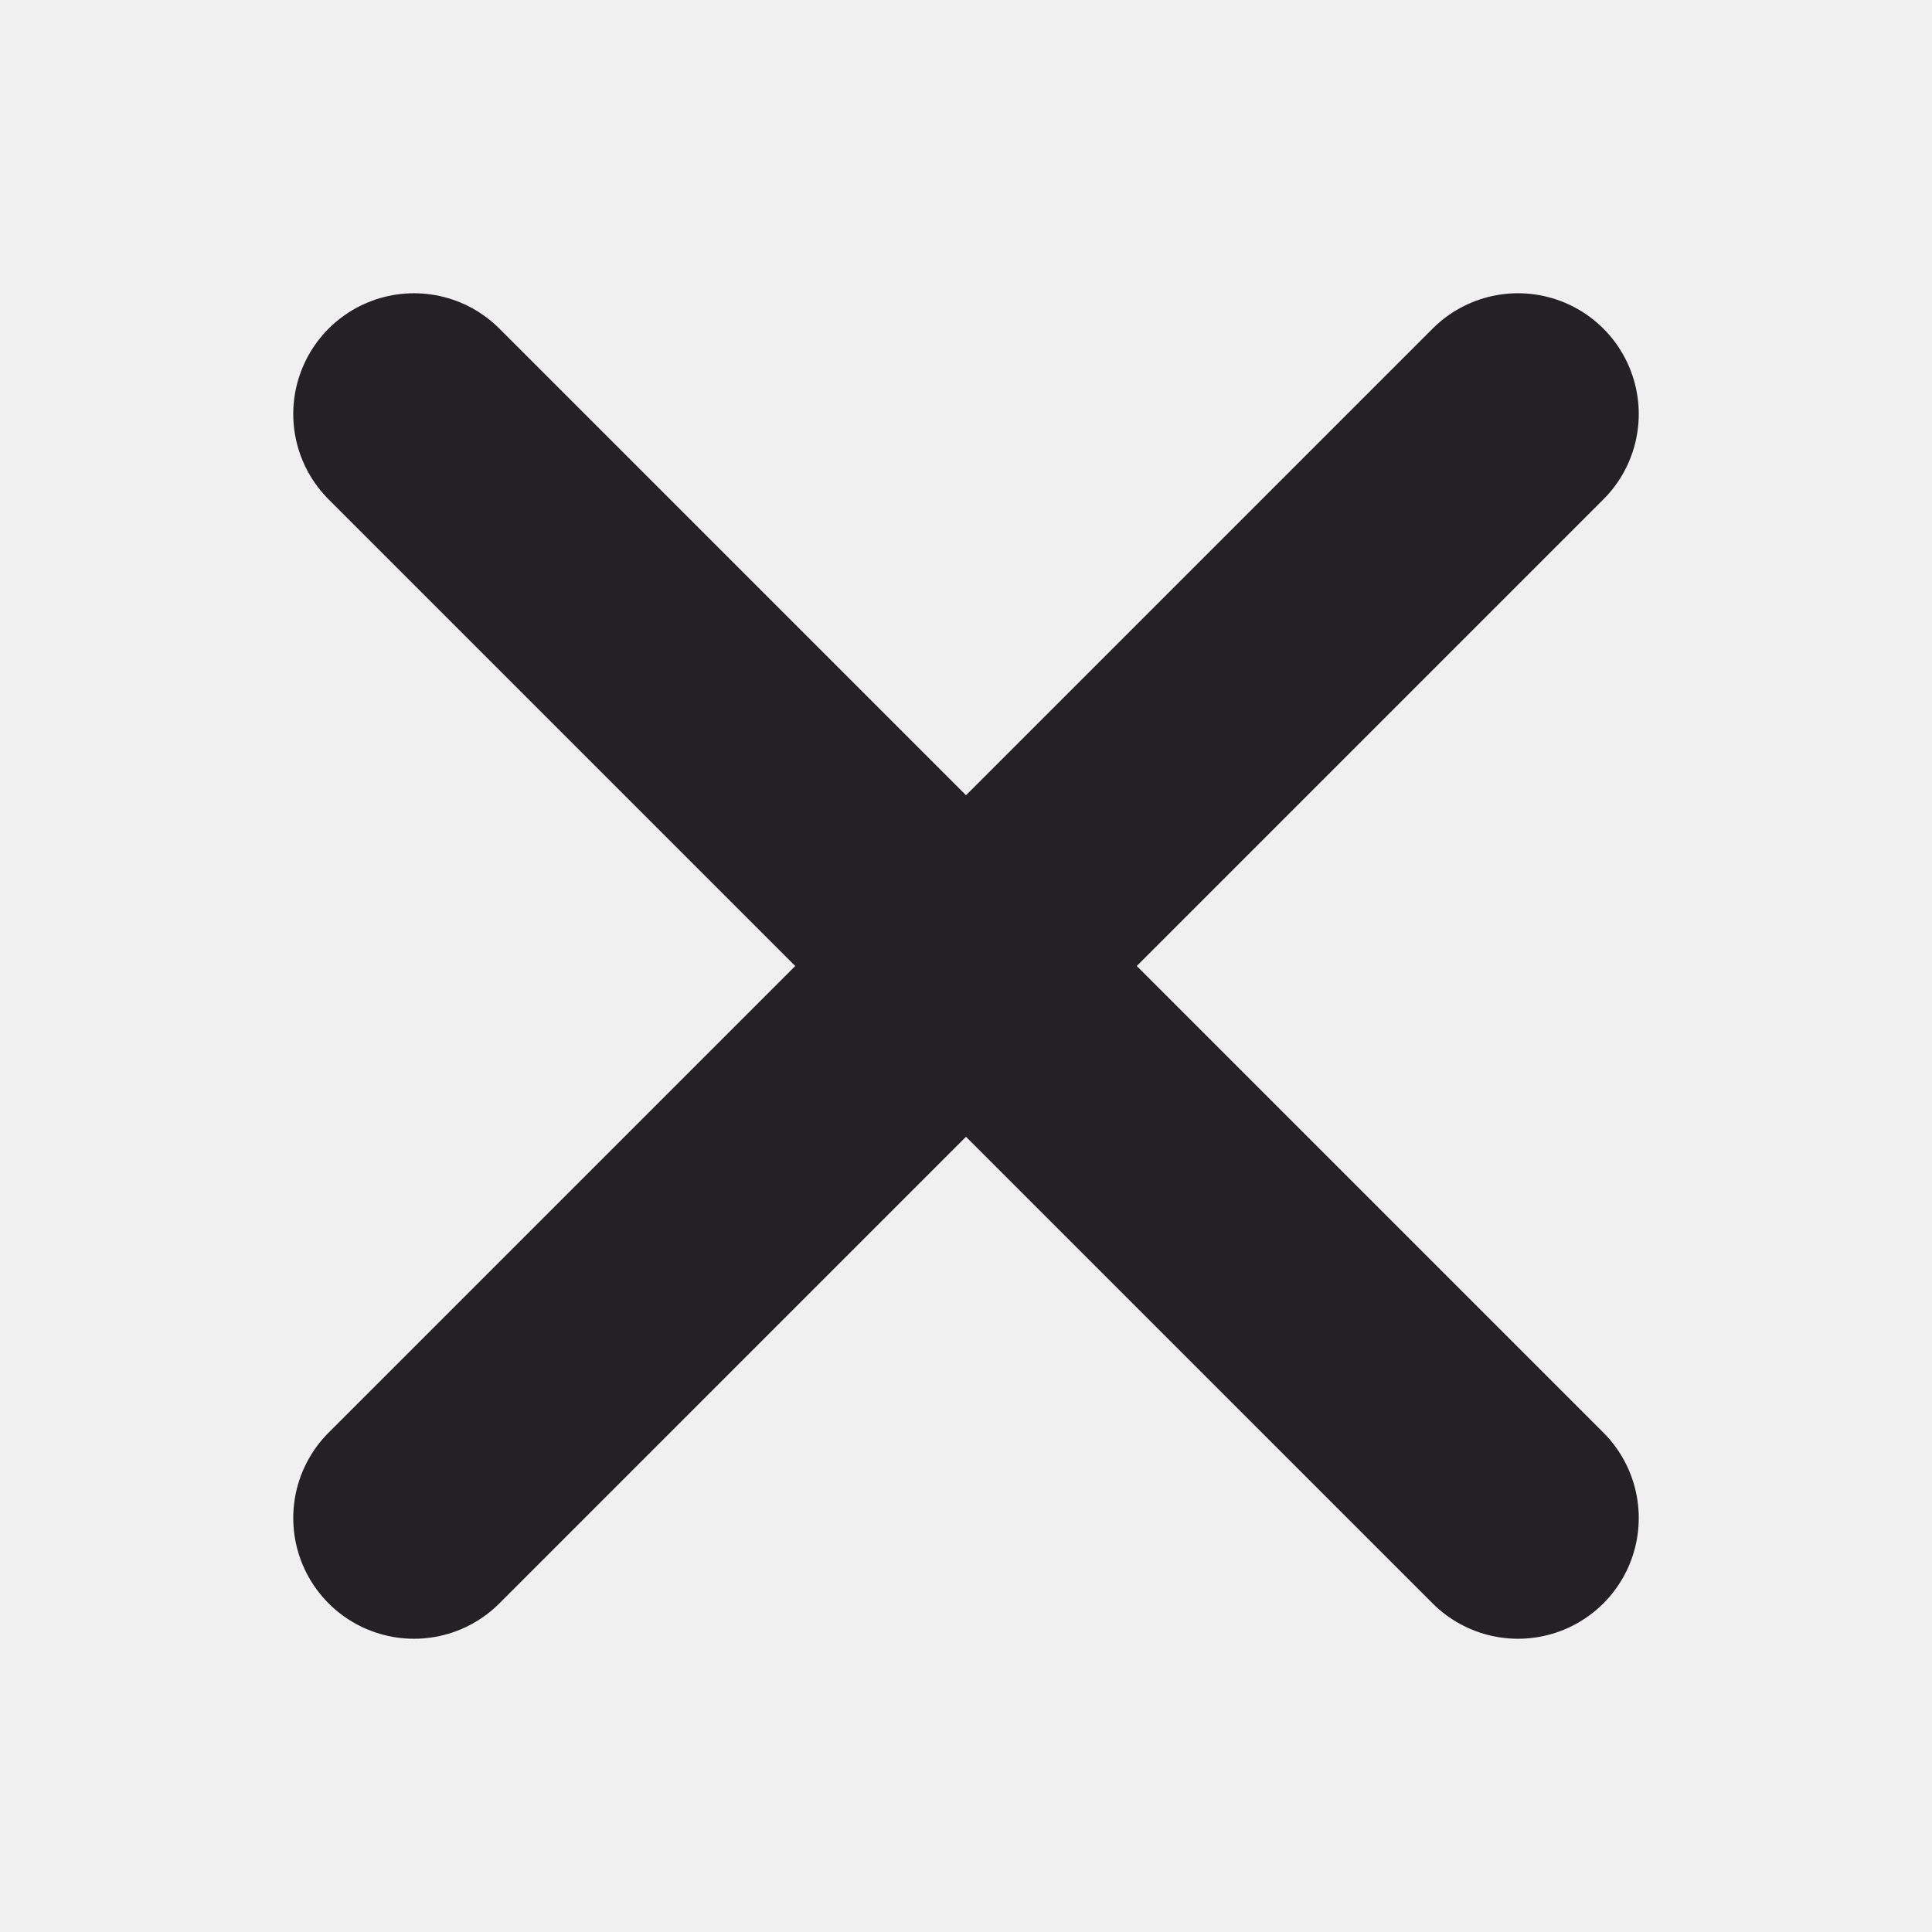
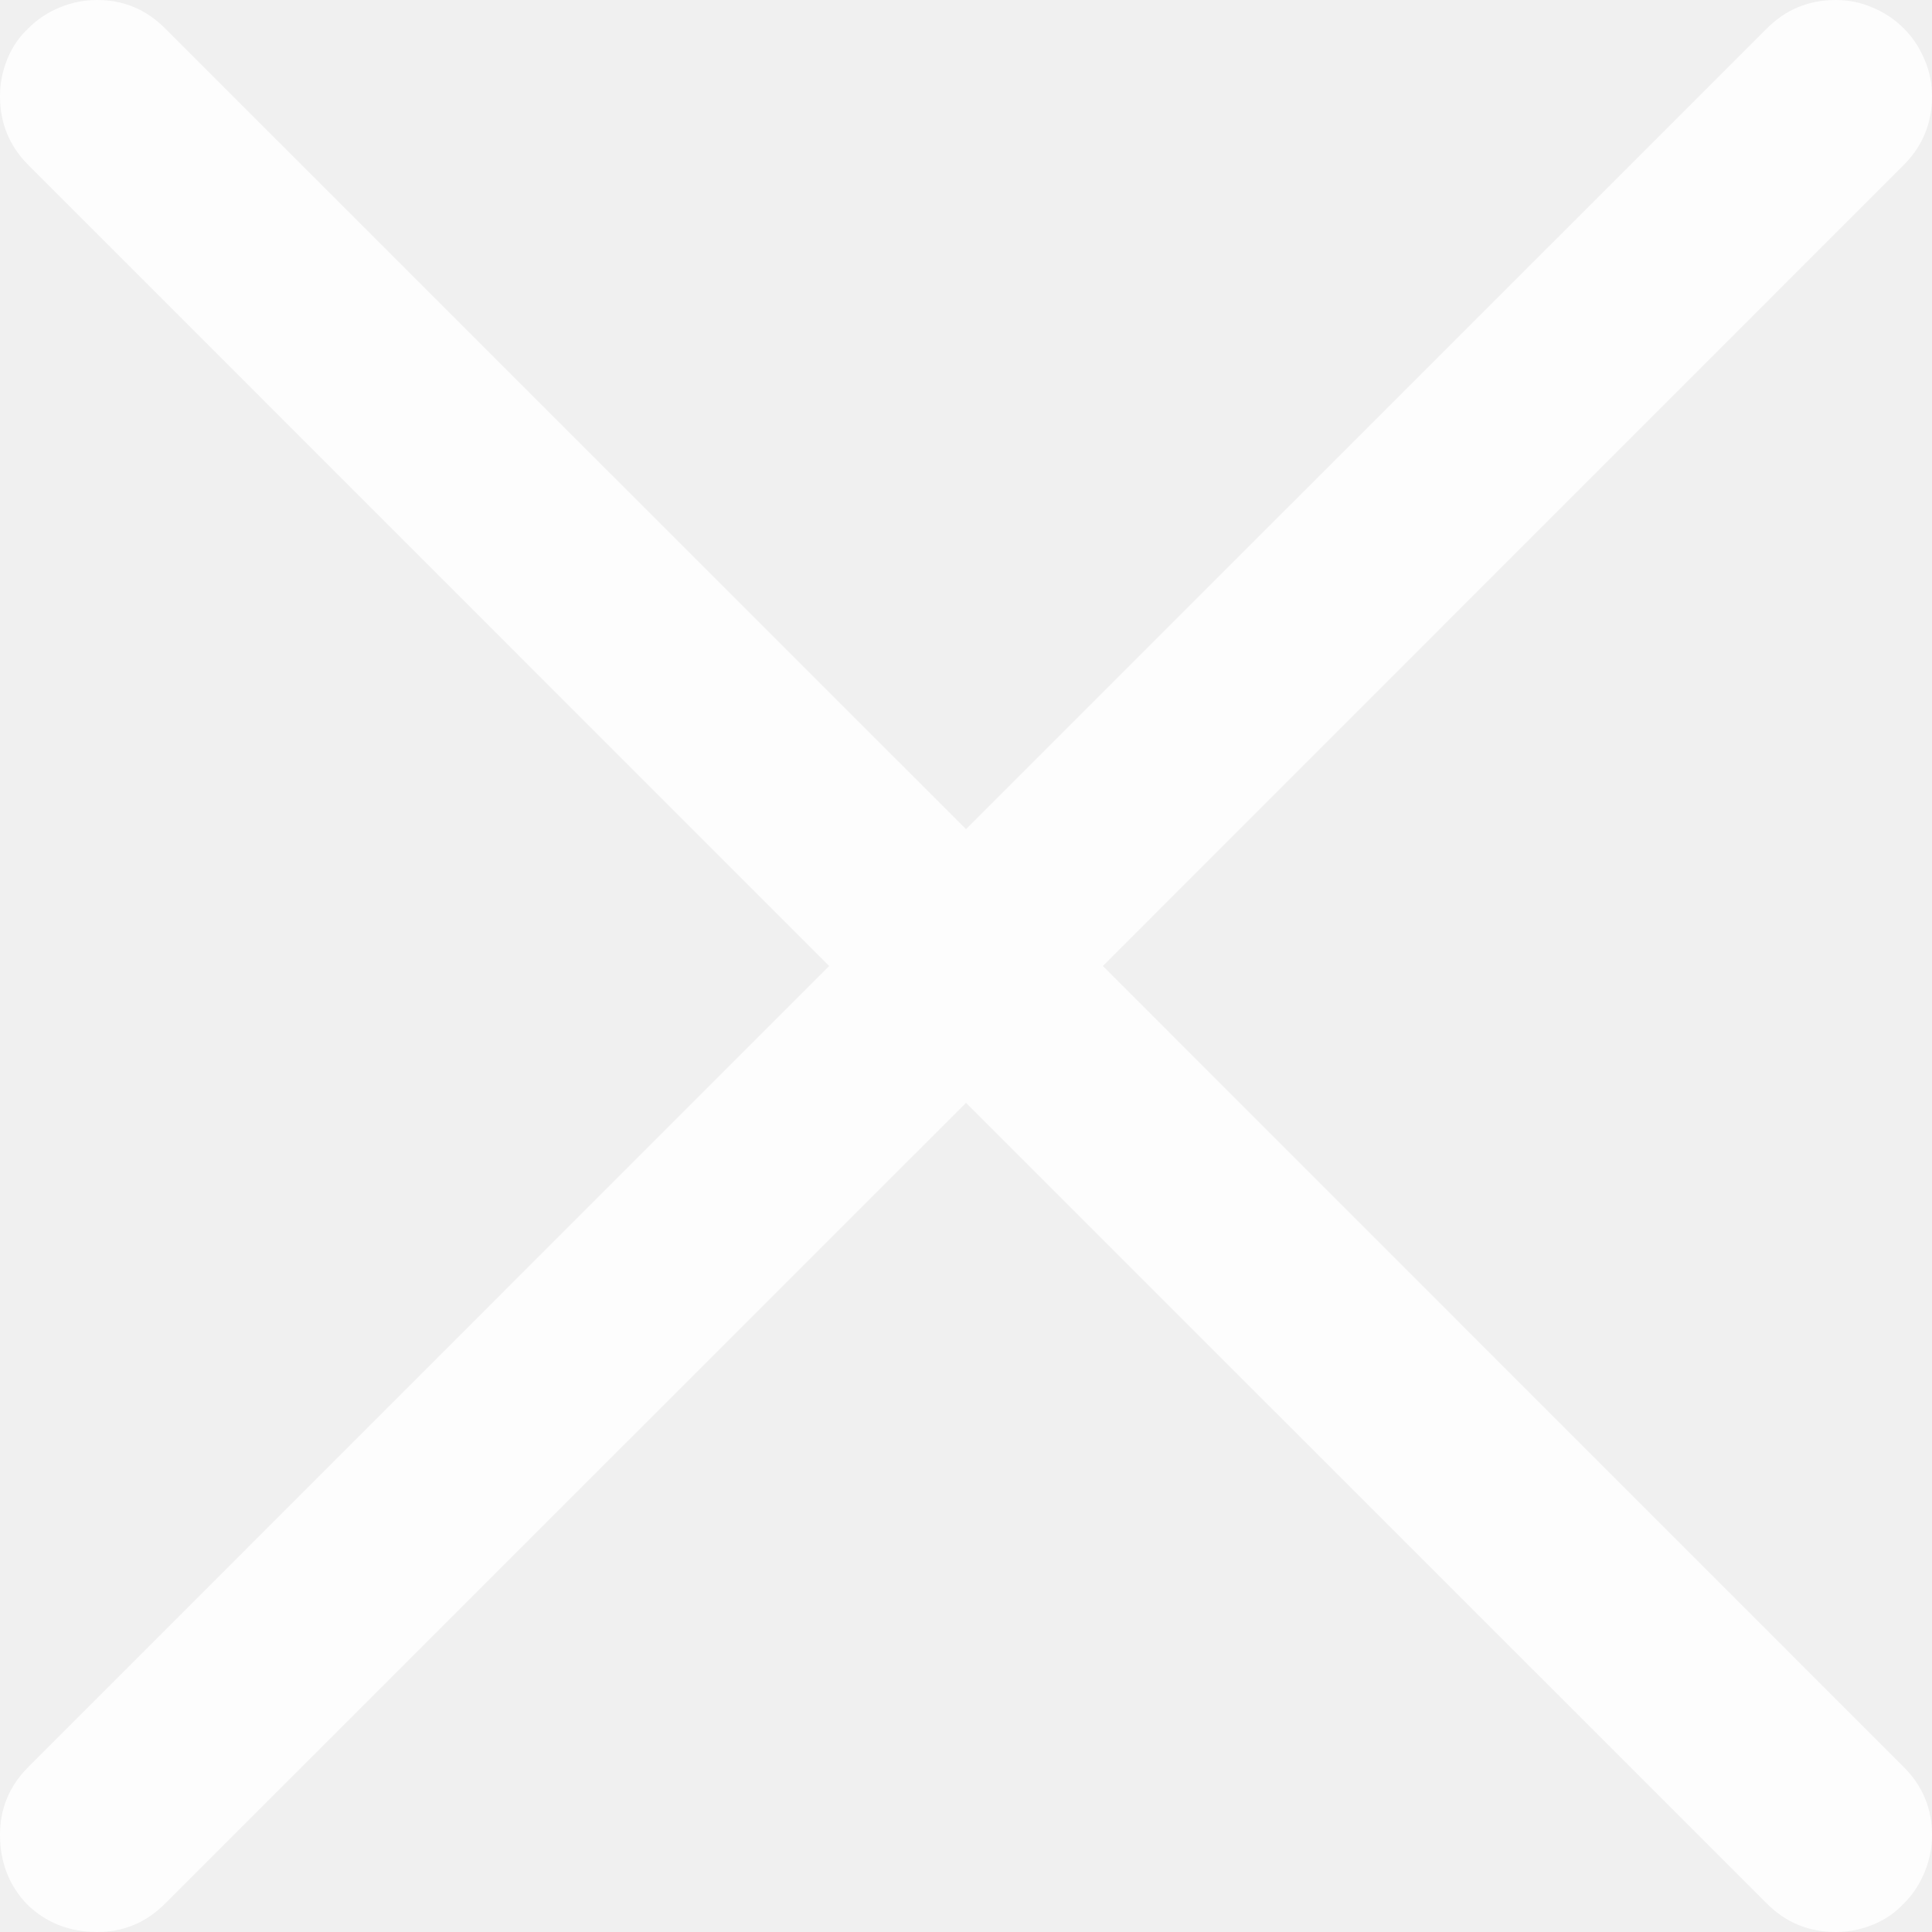
- <svg xmlns="http://www.w3.org/2000/svg" width="28" height="28" viewBox="0 0 28 28" fill="none">
-   <path d="M6 6L22 22" stroke="#232124" stroke-width="3.5" stroke-linecap="round" />
-   <path d="M22 6L6 22" stroke="#232124" stroke-width="3.5" stroke-linecap="round" />
+ <svg xmlns="http://www.w3.org/2000/svg" width="12" height="12" viewBox="0 0 12 12" fill="none">
+   <path d="M6 6.85L1.025 11.824C0.908 11.941 0.768 12 0.604 12C0.432 12 0.287 11.943 0.17 11.83C0.057 11.713 0 11.568 0 11.396C0 11.232 0.059 11.092 0.176 10.975L5.15 6L0.176 1.025C0.059 0.908 0 0.766 0 0.598C0 0.516 0.016 0.438 0.047 0.363C0.078 0.289 0.121 0.227 0.176 0.176C0.23 0.121 0.295 0.078 0.369 0.047C0.443 0.016 0.521 0 0.604 0C0.768 0 0.908 0.059 1.025 0.176L6 5.15L10.975 0.176C11.092 0.059 11.234 0 11.402 0C11.484 0 11.56 0.016 11.631 0.047C11.705 0.078 11.77 0.121 11.824 0.176C11.879 0.23 11.922 0.295 11.953 0.369C11.984 0.439 12 0.516 12 0.598C12 0.766 11.941 0.908 11.824 1.025L6.85 6L11.824 10.975C11.941 11.092 12 11.232 12 11.396C12 11.479 11.984 11.557 11.953 11.631C11.922 11.705 11.879 11.77 11.824 11.824C11.773 11.879 11.711 11.922 11.637 11.953C11.562 11.984 11.484 12 11.402 12C11.234 12 11.092 11.941 10.975 11.824L6 6.85Z" fill="white" fill-opacity="0.87" />
</svg>
